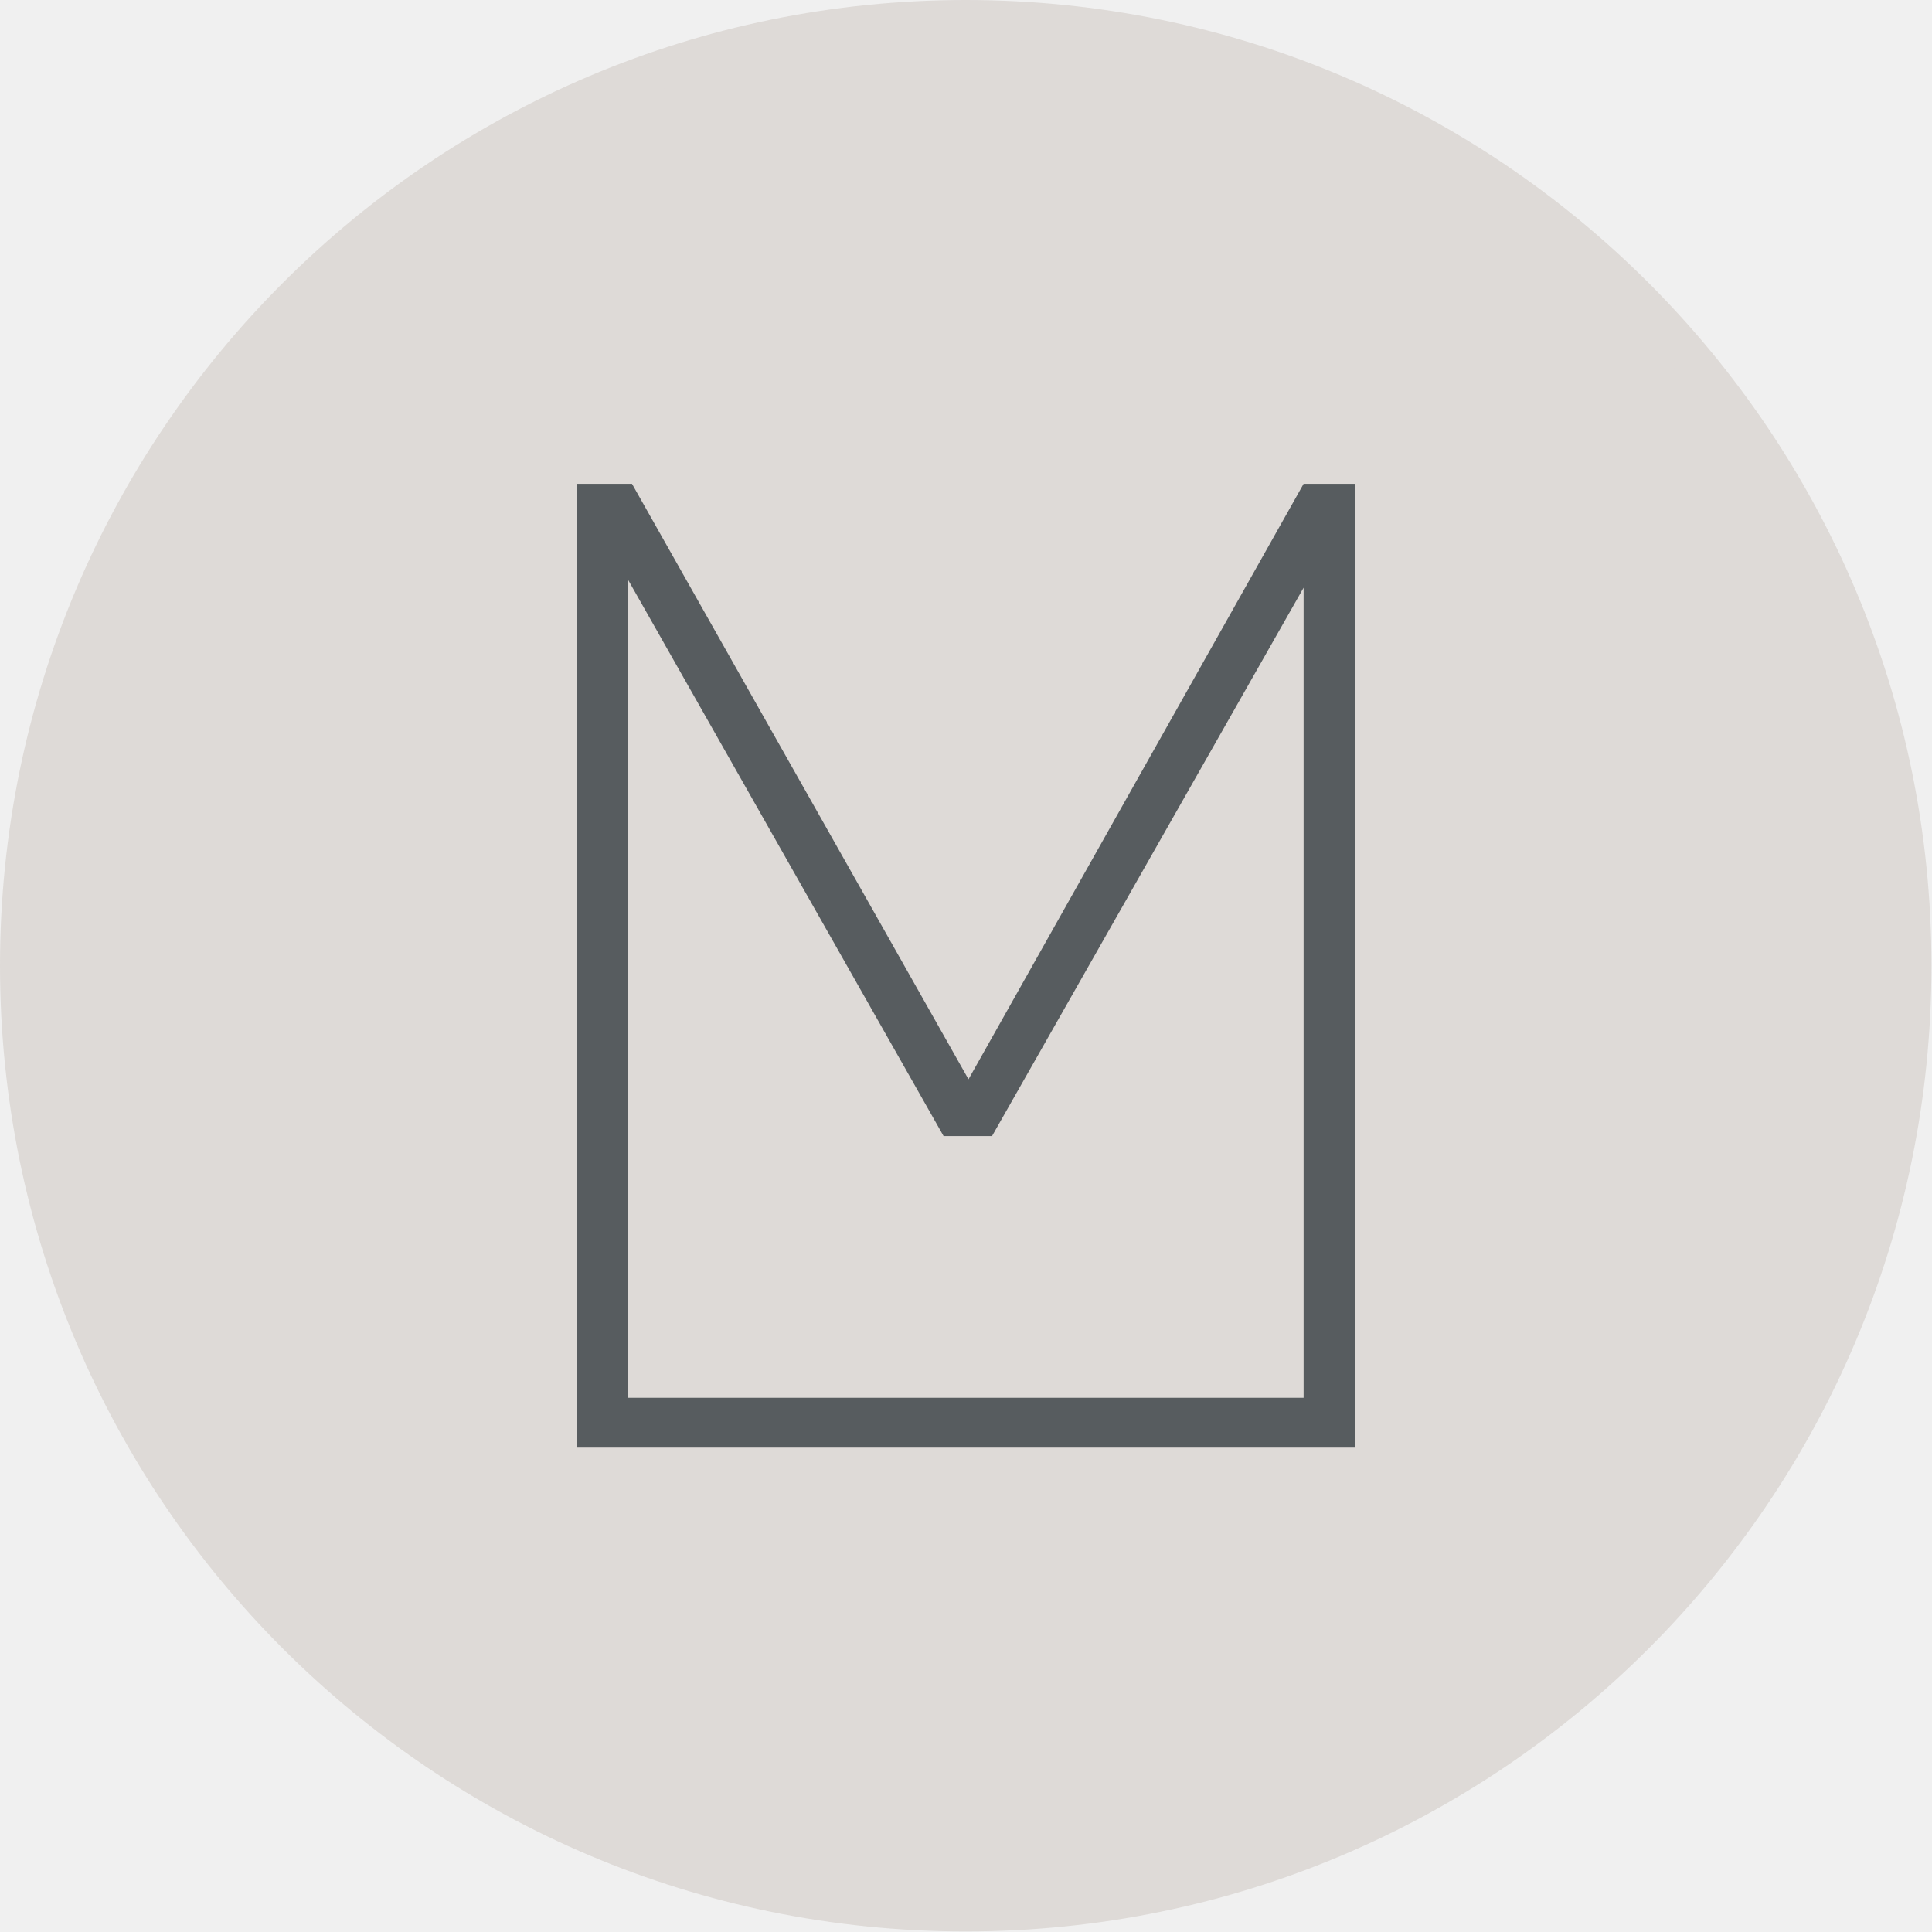
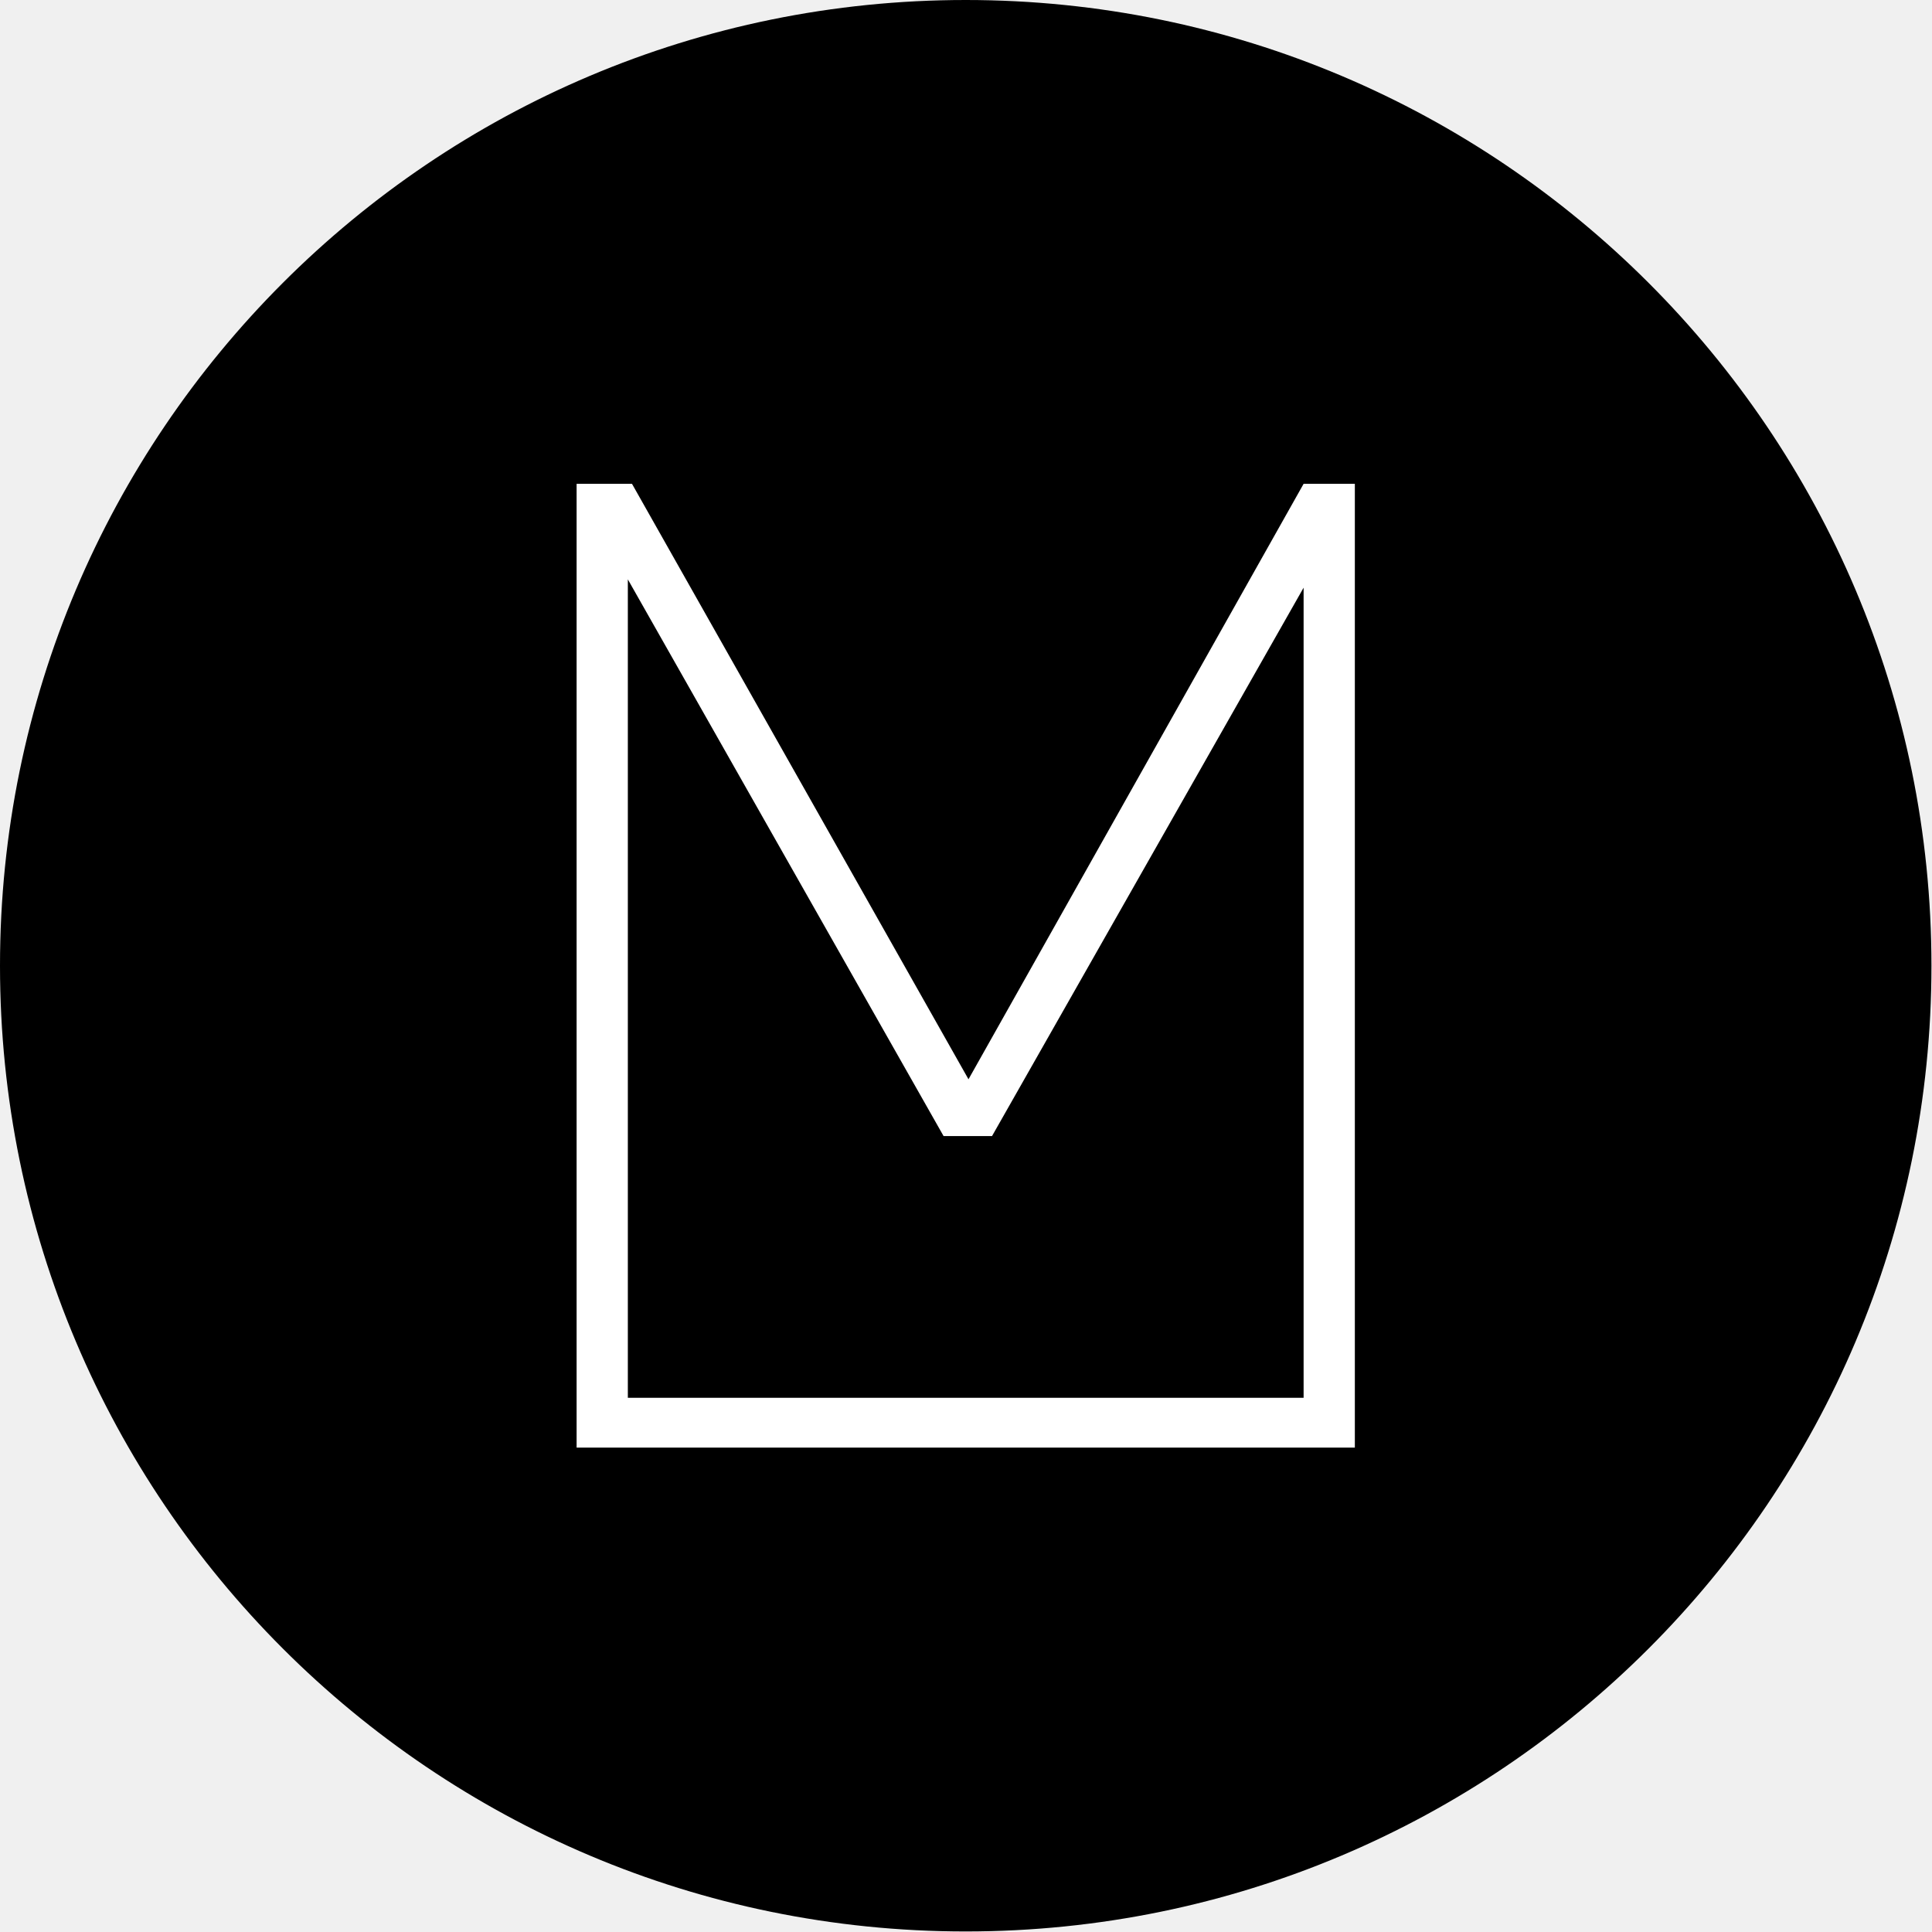
<svg xmlns="http://www.w3.org/2000/svg" version="1.1" width="2000" height="2000" viewBox="0 0 2000 2000">
  <g transform="matrix(1,0,0,1,-0.2844311,-0.2844311)">
    <svg viewBox="0 0 334 334" data-background-color="#575c5f" preserveAspectRatio="xMidYMid meet" height="2000" width="2000">
      <g id="tight-bounds" transform="matrix(1,0,0,1,0.0475,0.0475)">
        <svg viewBox="0 0 333.905 333.905" height="333.905" width="333.905">
          <g>
            <svg />
          </g>
          <g>
            <svg viewBox="0 0 333.905 333.905" height="333.905" width="333.905">
              <g>
-                 <path d="M0 166.952c0-92.205 74.747-166.952 166.952-166.952 92.205 0 166.952 74.747 166.953 166.952 0 92.205-74.747 166.952-166.953 166.953-92.205 0-166.952-74.747-166.952-166.953zM166.952 318.411c83.648 0 151.458-67.81 151.459-151.459 0-83.648-67.81-151.458-151.459-151.458-83.648 0-151.458 67.81-151.458 151.458 0 83.648 67.81 151.458 151.458 151.459z" data-fill-palette-color="tertiary" fill="#dedad7" stroke="transparent" />
-                 <ellipse rx="160.274" ry="160.274" cx="166.952" cy="166.952" fill="#dedad7" stroke="transparent" stroke-width="0" fill-opacity="1" data-fill-palette-color="tertiary" />
+                 <path d="M0 166.952c0-92.205 74.747-166.952 166.952-166.952 92.205 0 166.952 74.747 166.953 166.952 0 92.205-74.747 166.952-166.953 166.953-92.205 0-166.952-74.747-166.952-166.953zM166.952 318.411c83.648 0 151.458-67.81 151.459-151.459 0-83.648-67.81-151.458-151.459-151.458-83.648 0-151.458 67.81-151.458 151.458 0 83.648 67.81 151.458 151.458 151.459z" data-fill-palette-color="tertiary" fill="#000000" stroke="transparent" />
+                 <ellipse rx="160.274" ry="160.274" cx="166.952" cy="166.952" fill="#000000" stroke="transparent" stroke-width="0" fill-opacity="1" data-fill-palette-color="tertiary" />
              </g>
              <g transform="matrix(1,0,0,1,87.71225,71.17305)">
                <svg viewBox="0 0 158.48 191.558" height="191.558" width="158.48">
                  <g>
                    <svg viewBox="0 0 158.48 191.558" height="191.558" width="158.48">
                      <g>
                        <svg viewBox="0 0 158.48 191.558" height="191.558" width="158.48">
                          <g id="textblocktransform">
                            <svg viewBox="0 0 158.48 191.558" height="191.558" width="158.48" id="textblock">
                              <g>
                                <svg viewBox="0 0 158.48 191.558" height="191.558" width="158.48">
                                  <g transform="matrix(1,0,0,1,0,0)">
                                    <svg width="158.48" viewBox="1.95 -37.35 33.1 39.8" height="191.558" data-palette-color="#575c5f">
-                                       <path d="M4.45-0.05L4.45-34.85 6.45-34.85 18.6-13.35 30.7-34.85 32.55-34.85 32.55-0.05 4.45-0.05ZM6.3-31.4L6.3-1.85 30.7-1.85 30.7-31.1 19.45-11.3 17.7-11.3 6.3-31.4Z" opacity="1" transform="matrix(1,0,0,1,0,0)" fill="#575c5f" class="wordmark-text-0" data-fill-palette-color="quaternary" id="text-0" />
+                                       <path d="M4.45-0.05L4.45-34.85 6.45-34.85 18.6-13.35 30.7-34.85 32.55-34.85 32.55-0.05 4.45-0.05ZM6.3-31.4L6.3-1.85 30.7-1.85 30.7-31.1 19.45-11.3 17.7-11.3 6.3-31.4Z" opacity="1" transform="matrix(1,0,0,1,0,0)" fill="#ffffff" class="wordmark-text-0" data-fill-palette-color="quaternary" id="text-0" />
                                    </svg>
                                  </g>
                                </svg>
                              </g>
                            </svg>
                          </g>
                        </svg>
                      </g>
                    </svg>
                  </g>
                </svg>
              </g>
            </svg>
          </g>
          <defs />
        </svg>
        <rect width="333.905" height="333.905" fill="none" stroke="none" visibility="hidden" />
      </g>
    </svg>
  </g>
</svg>
